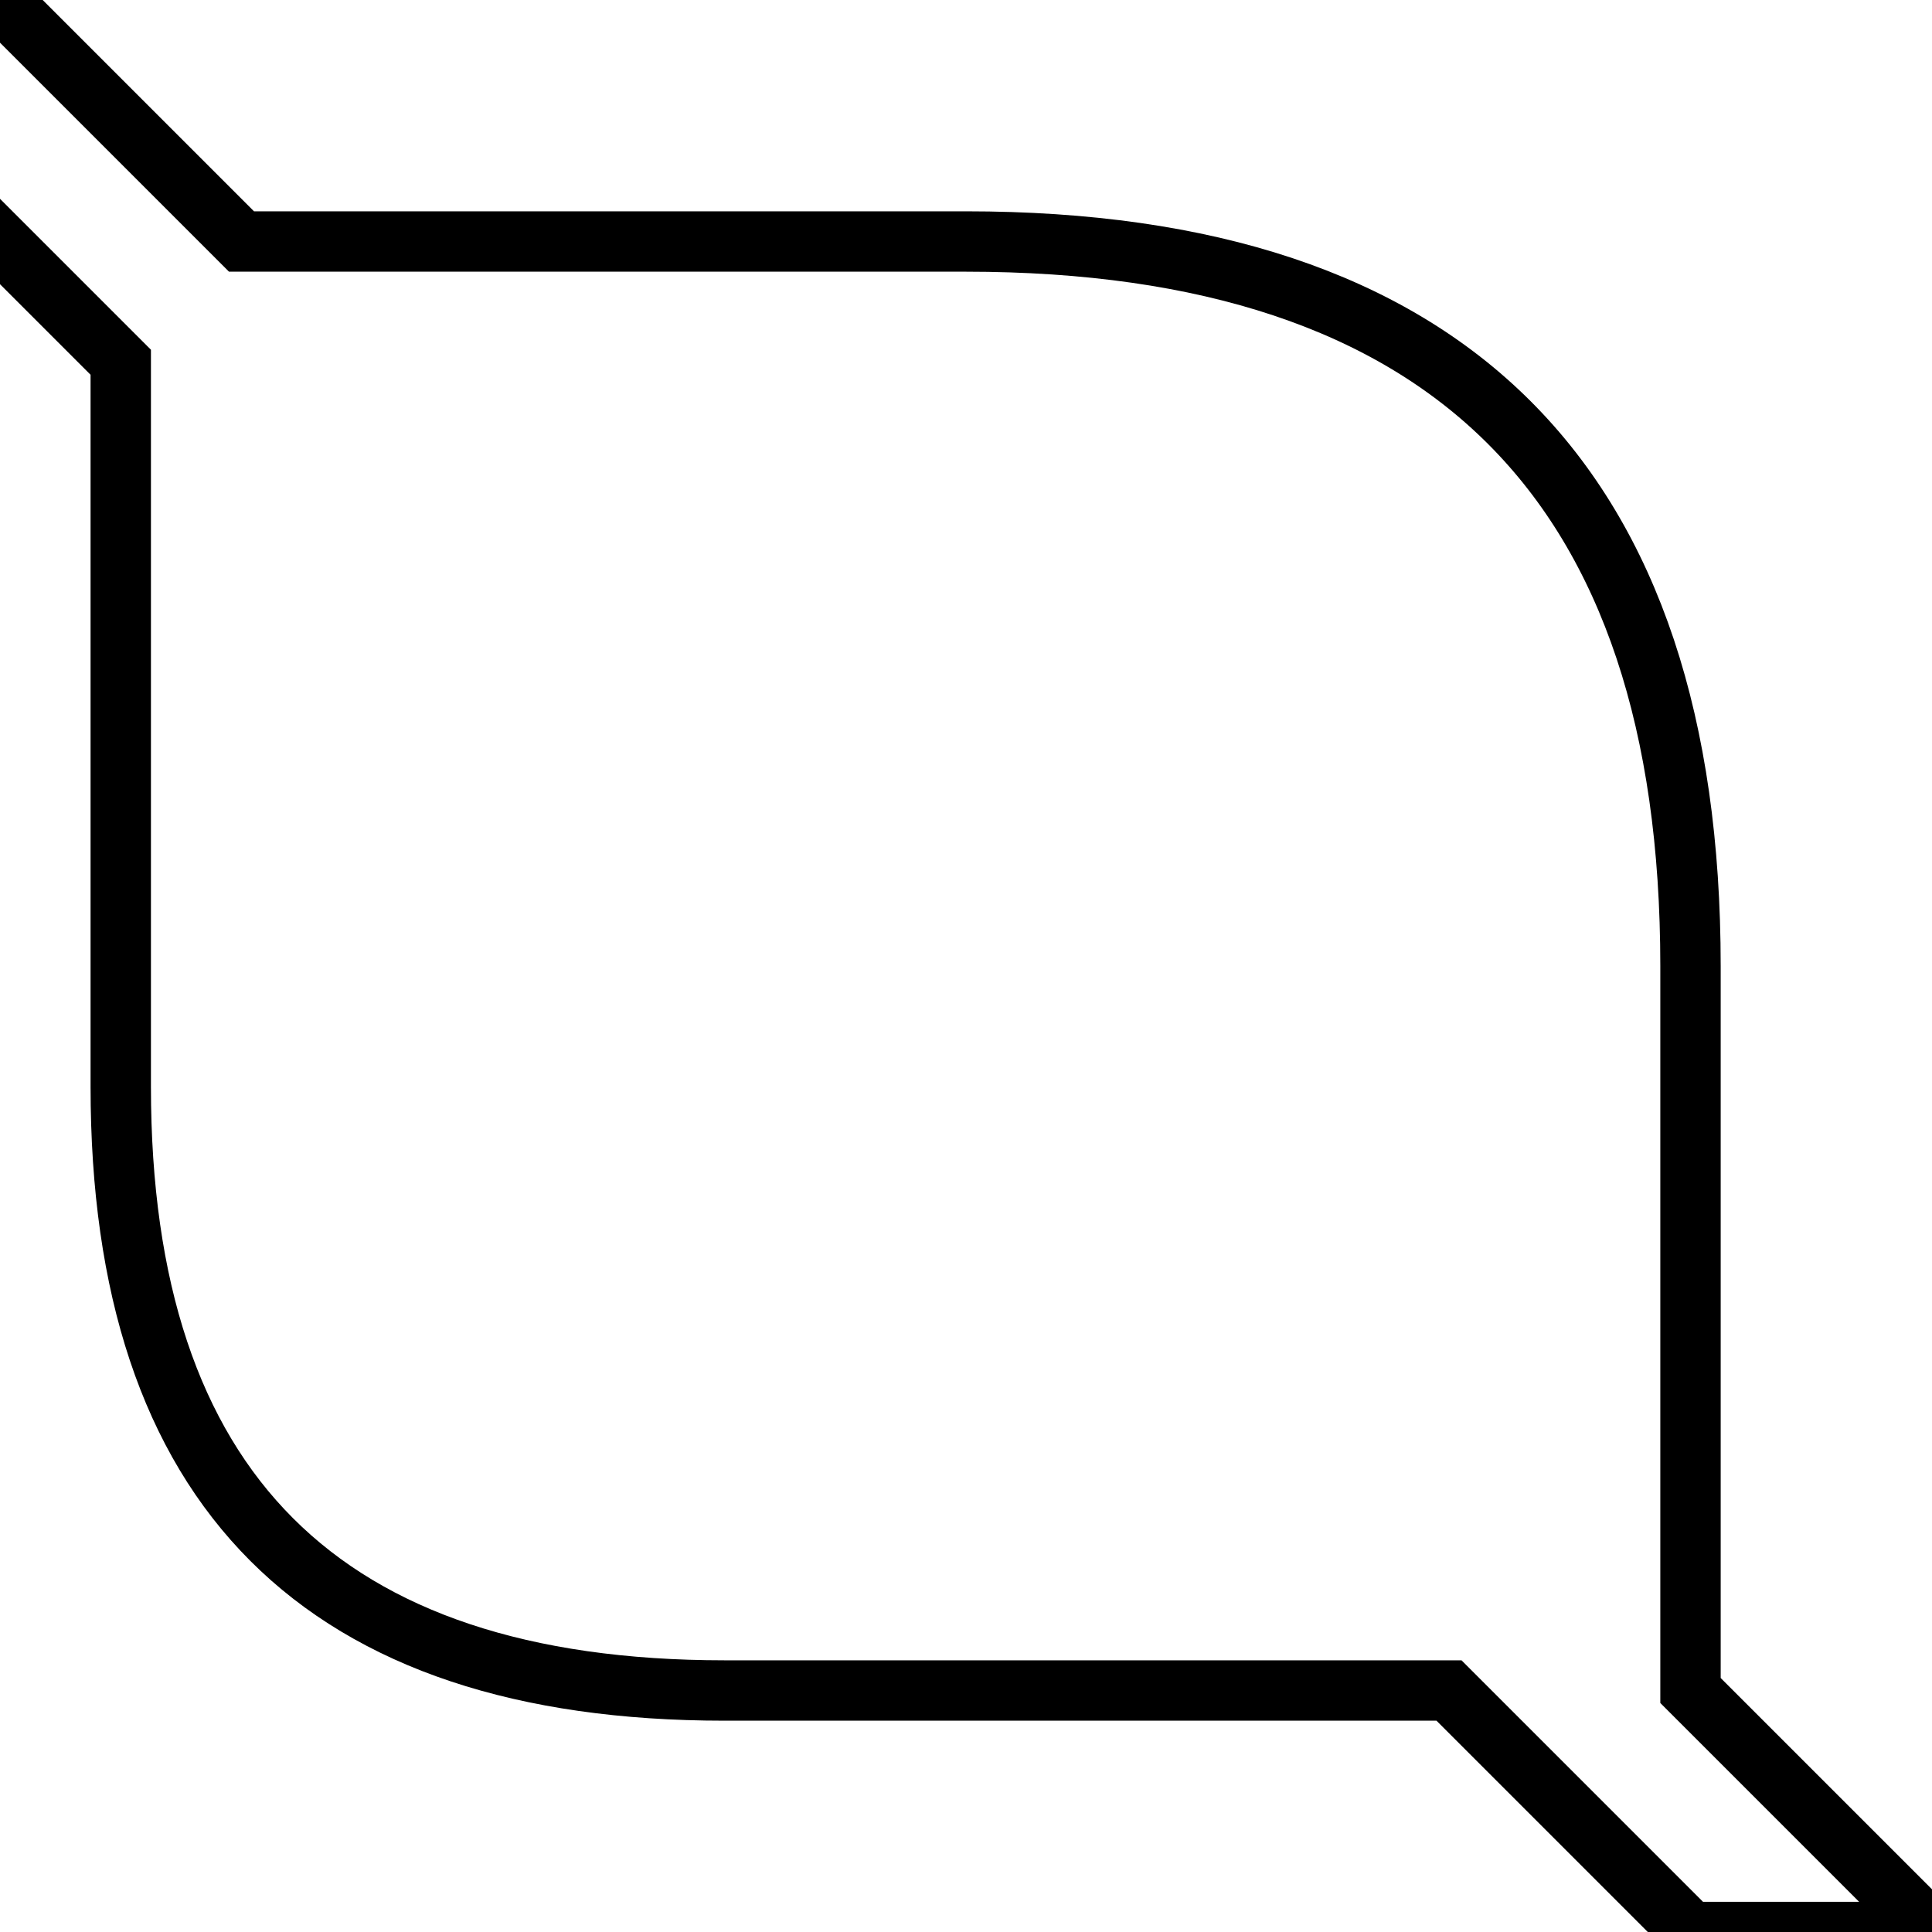
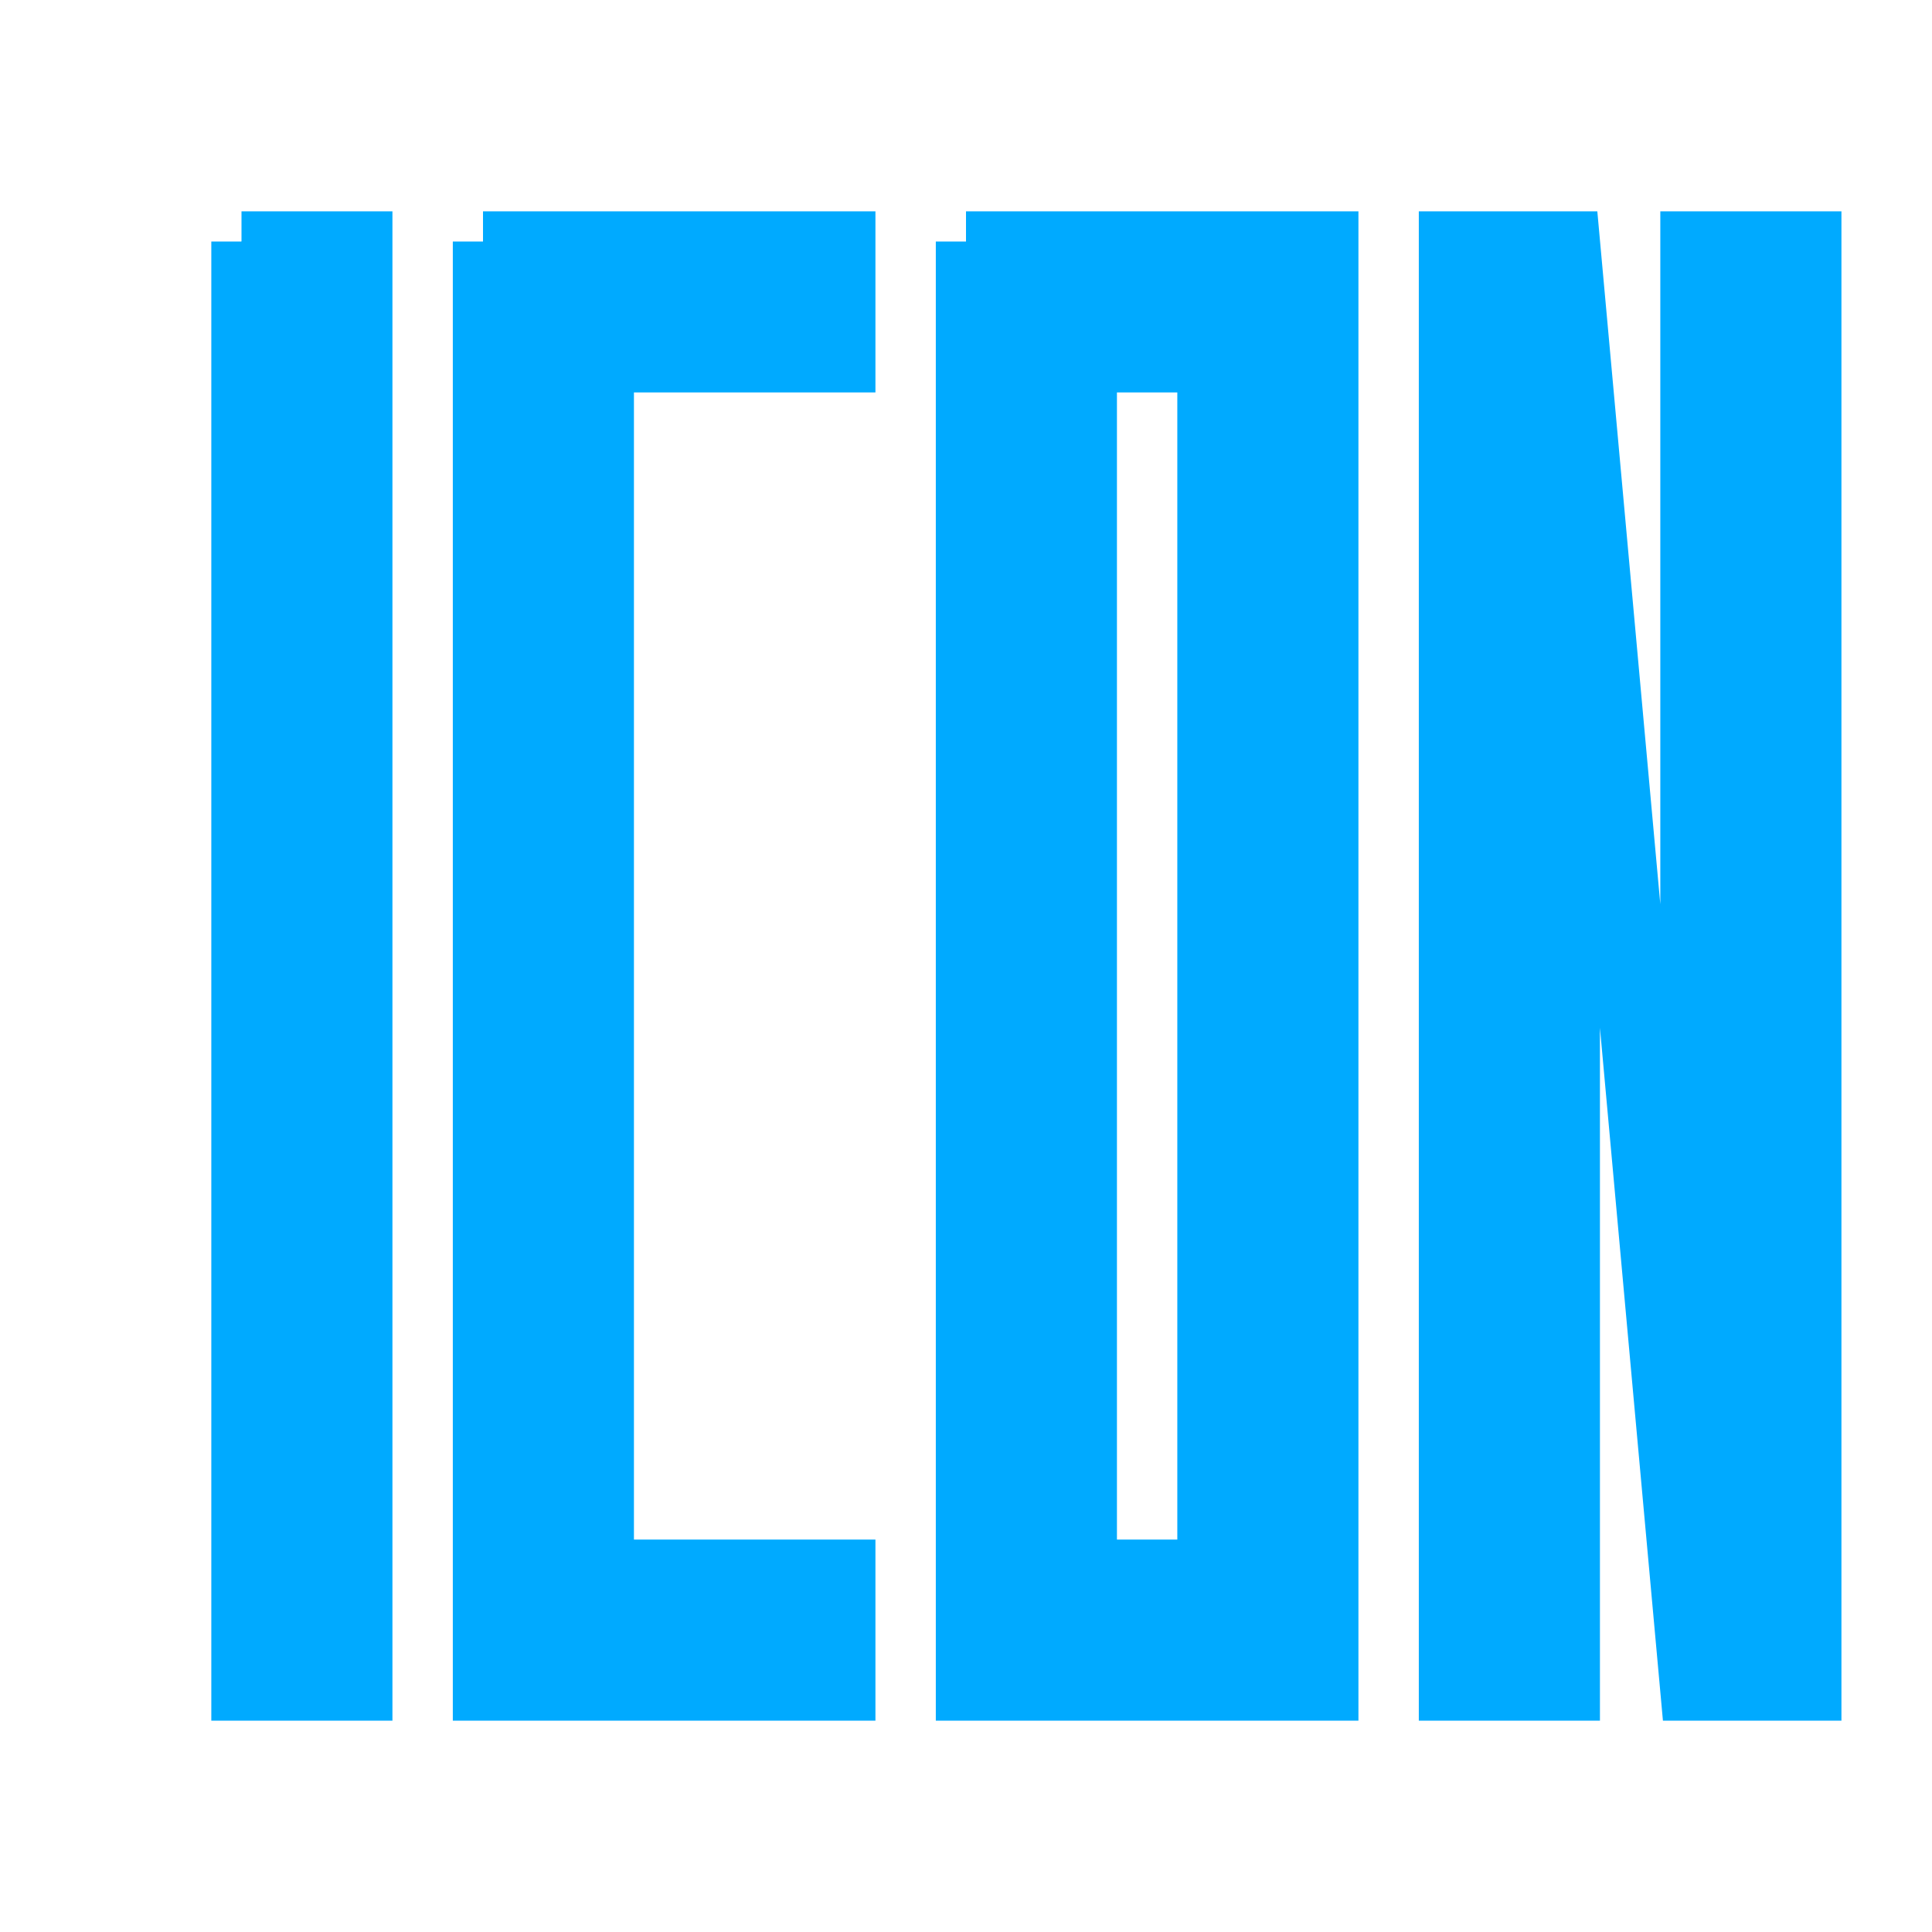
<svg xmlns="http://www.w3.org/2000/svg" height="128px" width="128px">
-   <path d="M0 0 l16 16 h48 q48 0 48 48 v48 l16 16 l-16 0 l-16 -16 h-48 q-40 0 -40 -40 v-48 l-16 -16z" fill="#0000" stroke="black" stroke-width="4px" />
+   <path d="M16 16v96h8v-96h-8m16 0v96h24v-8h-16v-80h16v-8h-24m32 0v96h24v-96h-16v8h8v80h-8v-88h-8m32 0v96h8v-88l8 88h8v-96h-8v88l-8 -88h-8z" fill="#0af" stroke="#0af" stroke-width="4px" />
</svg>
